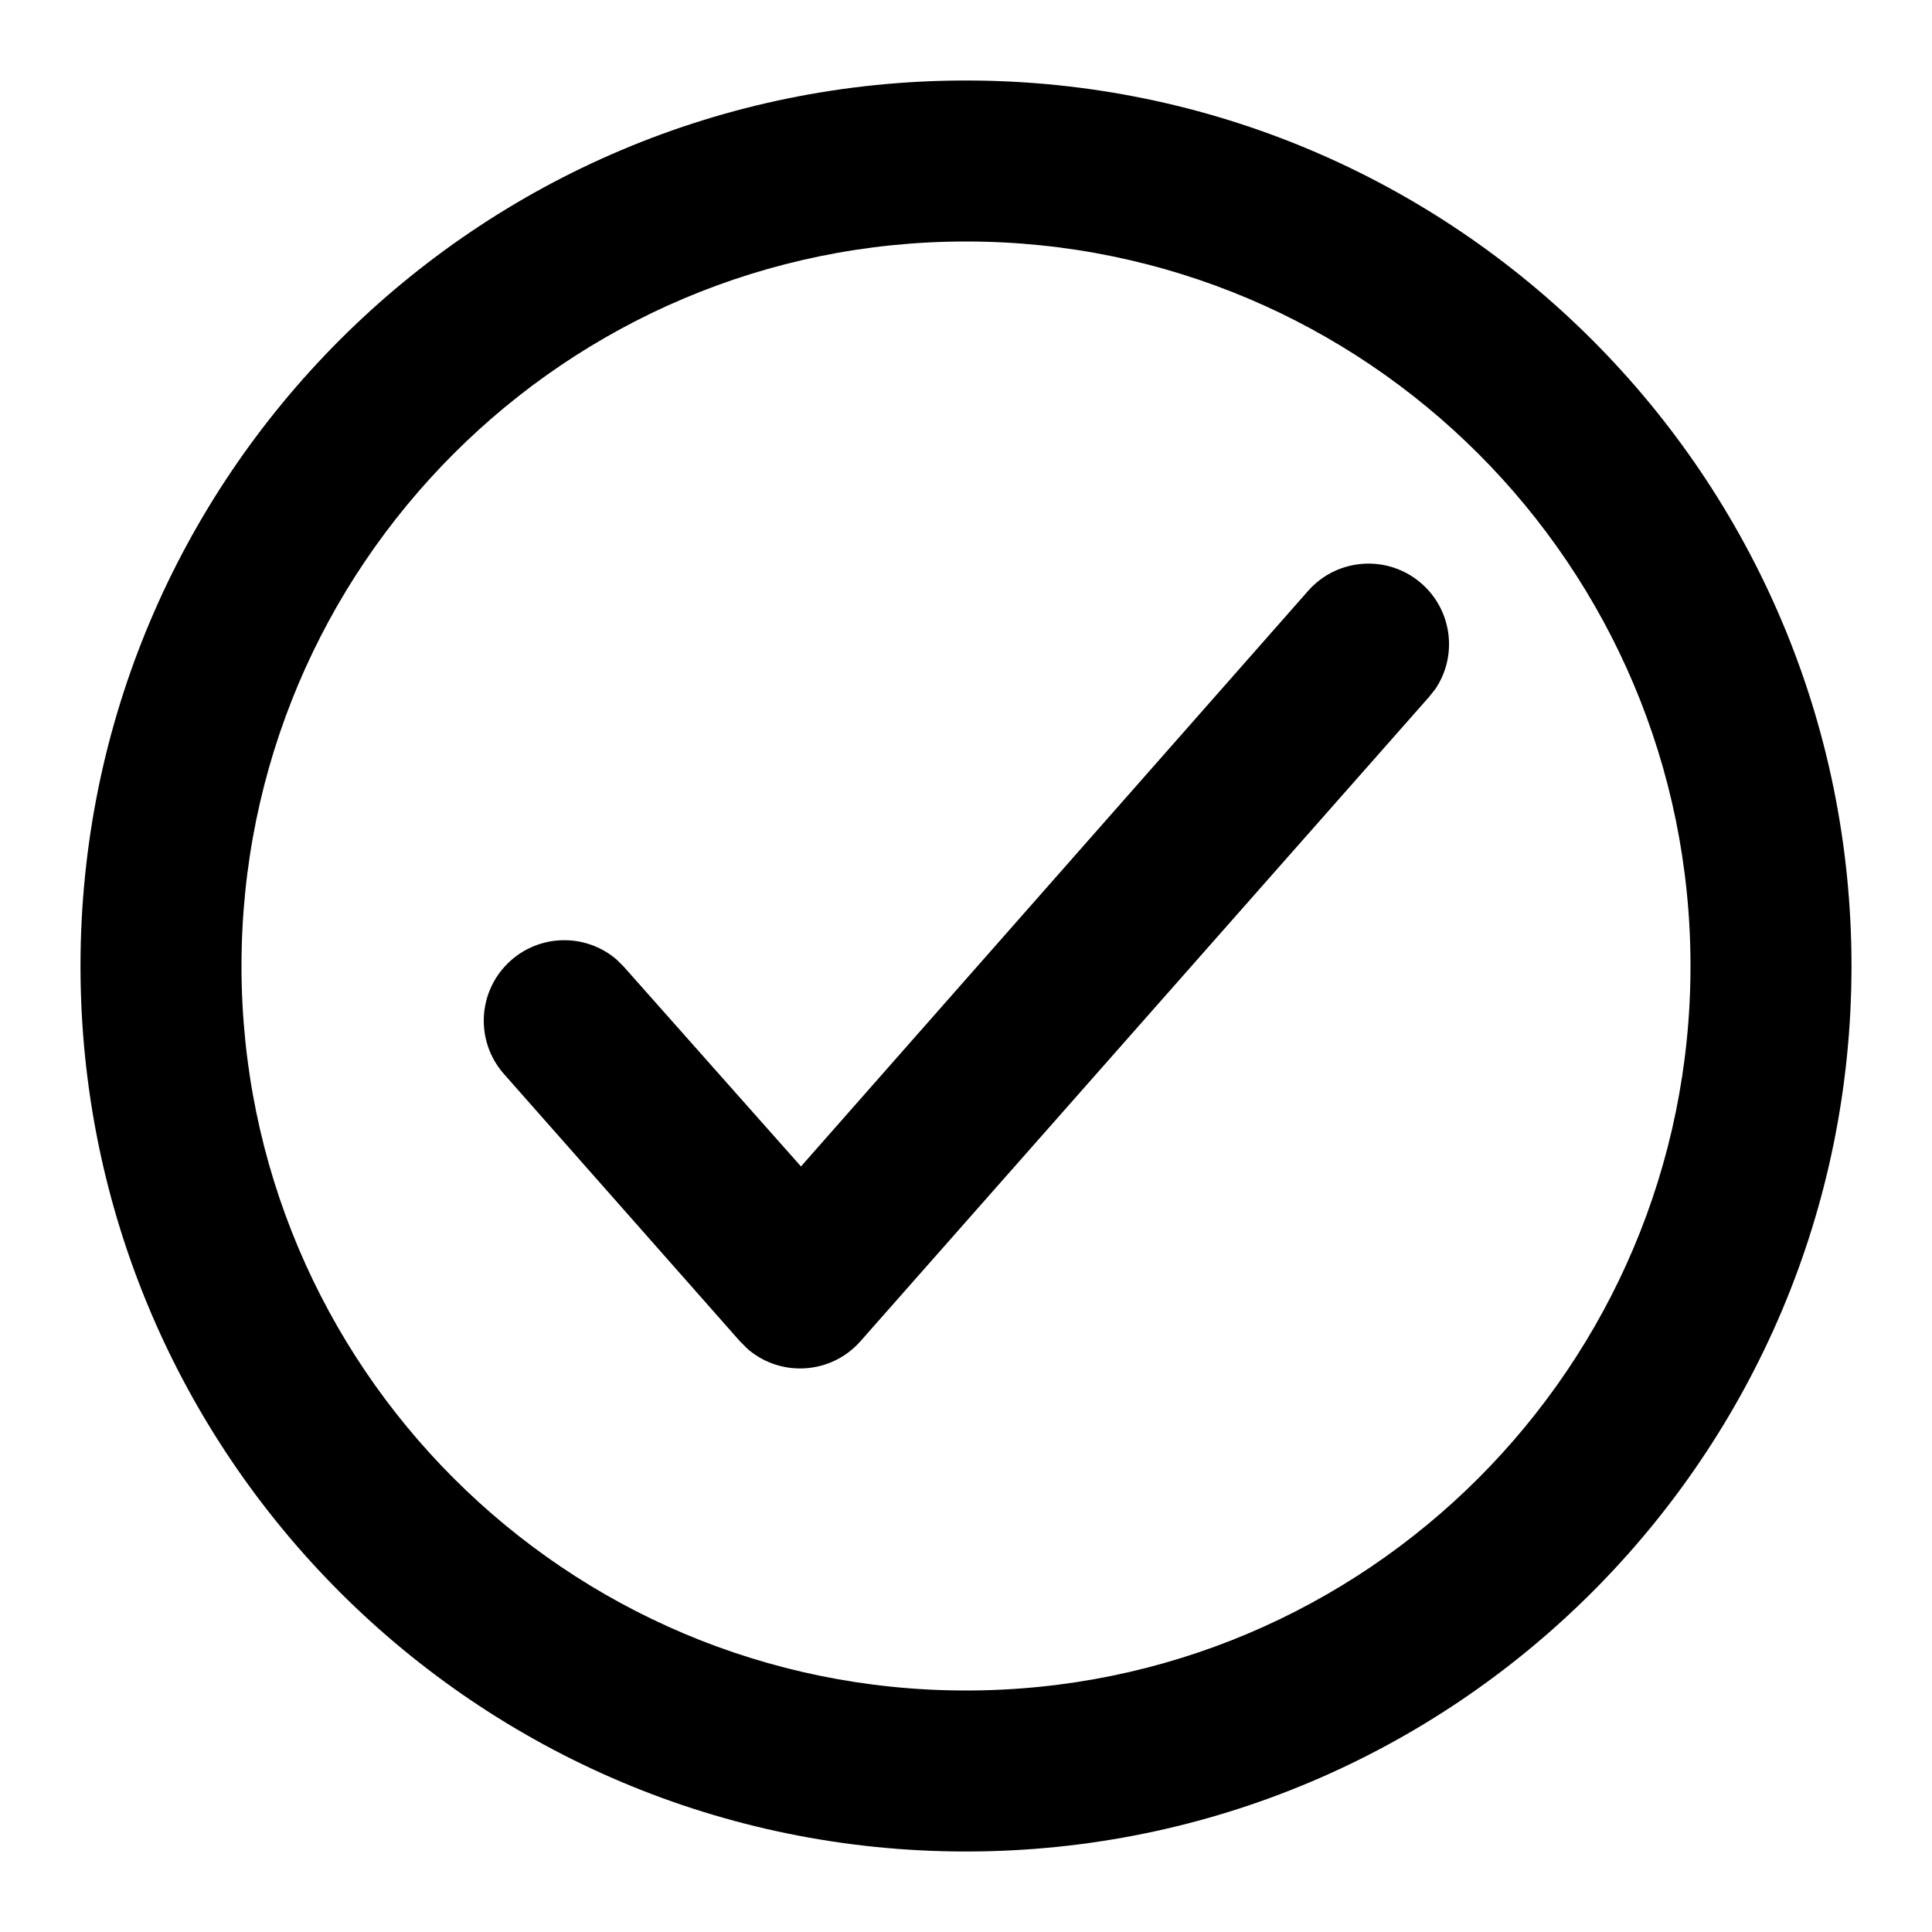
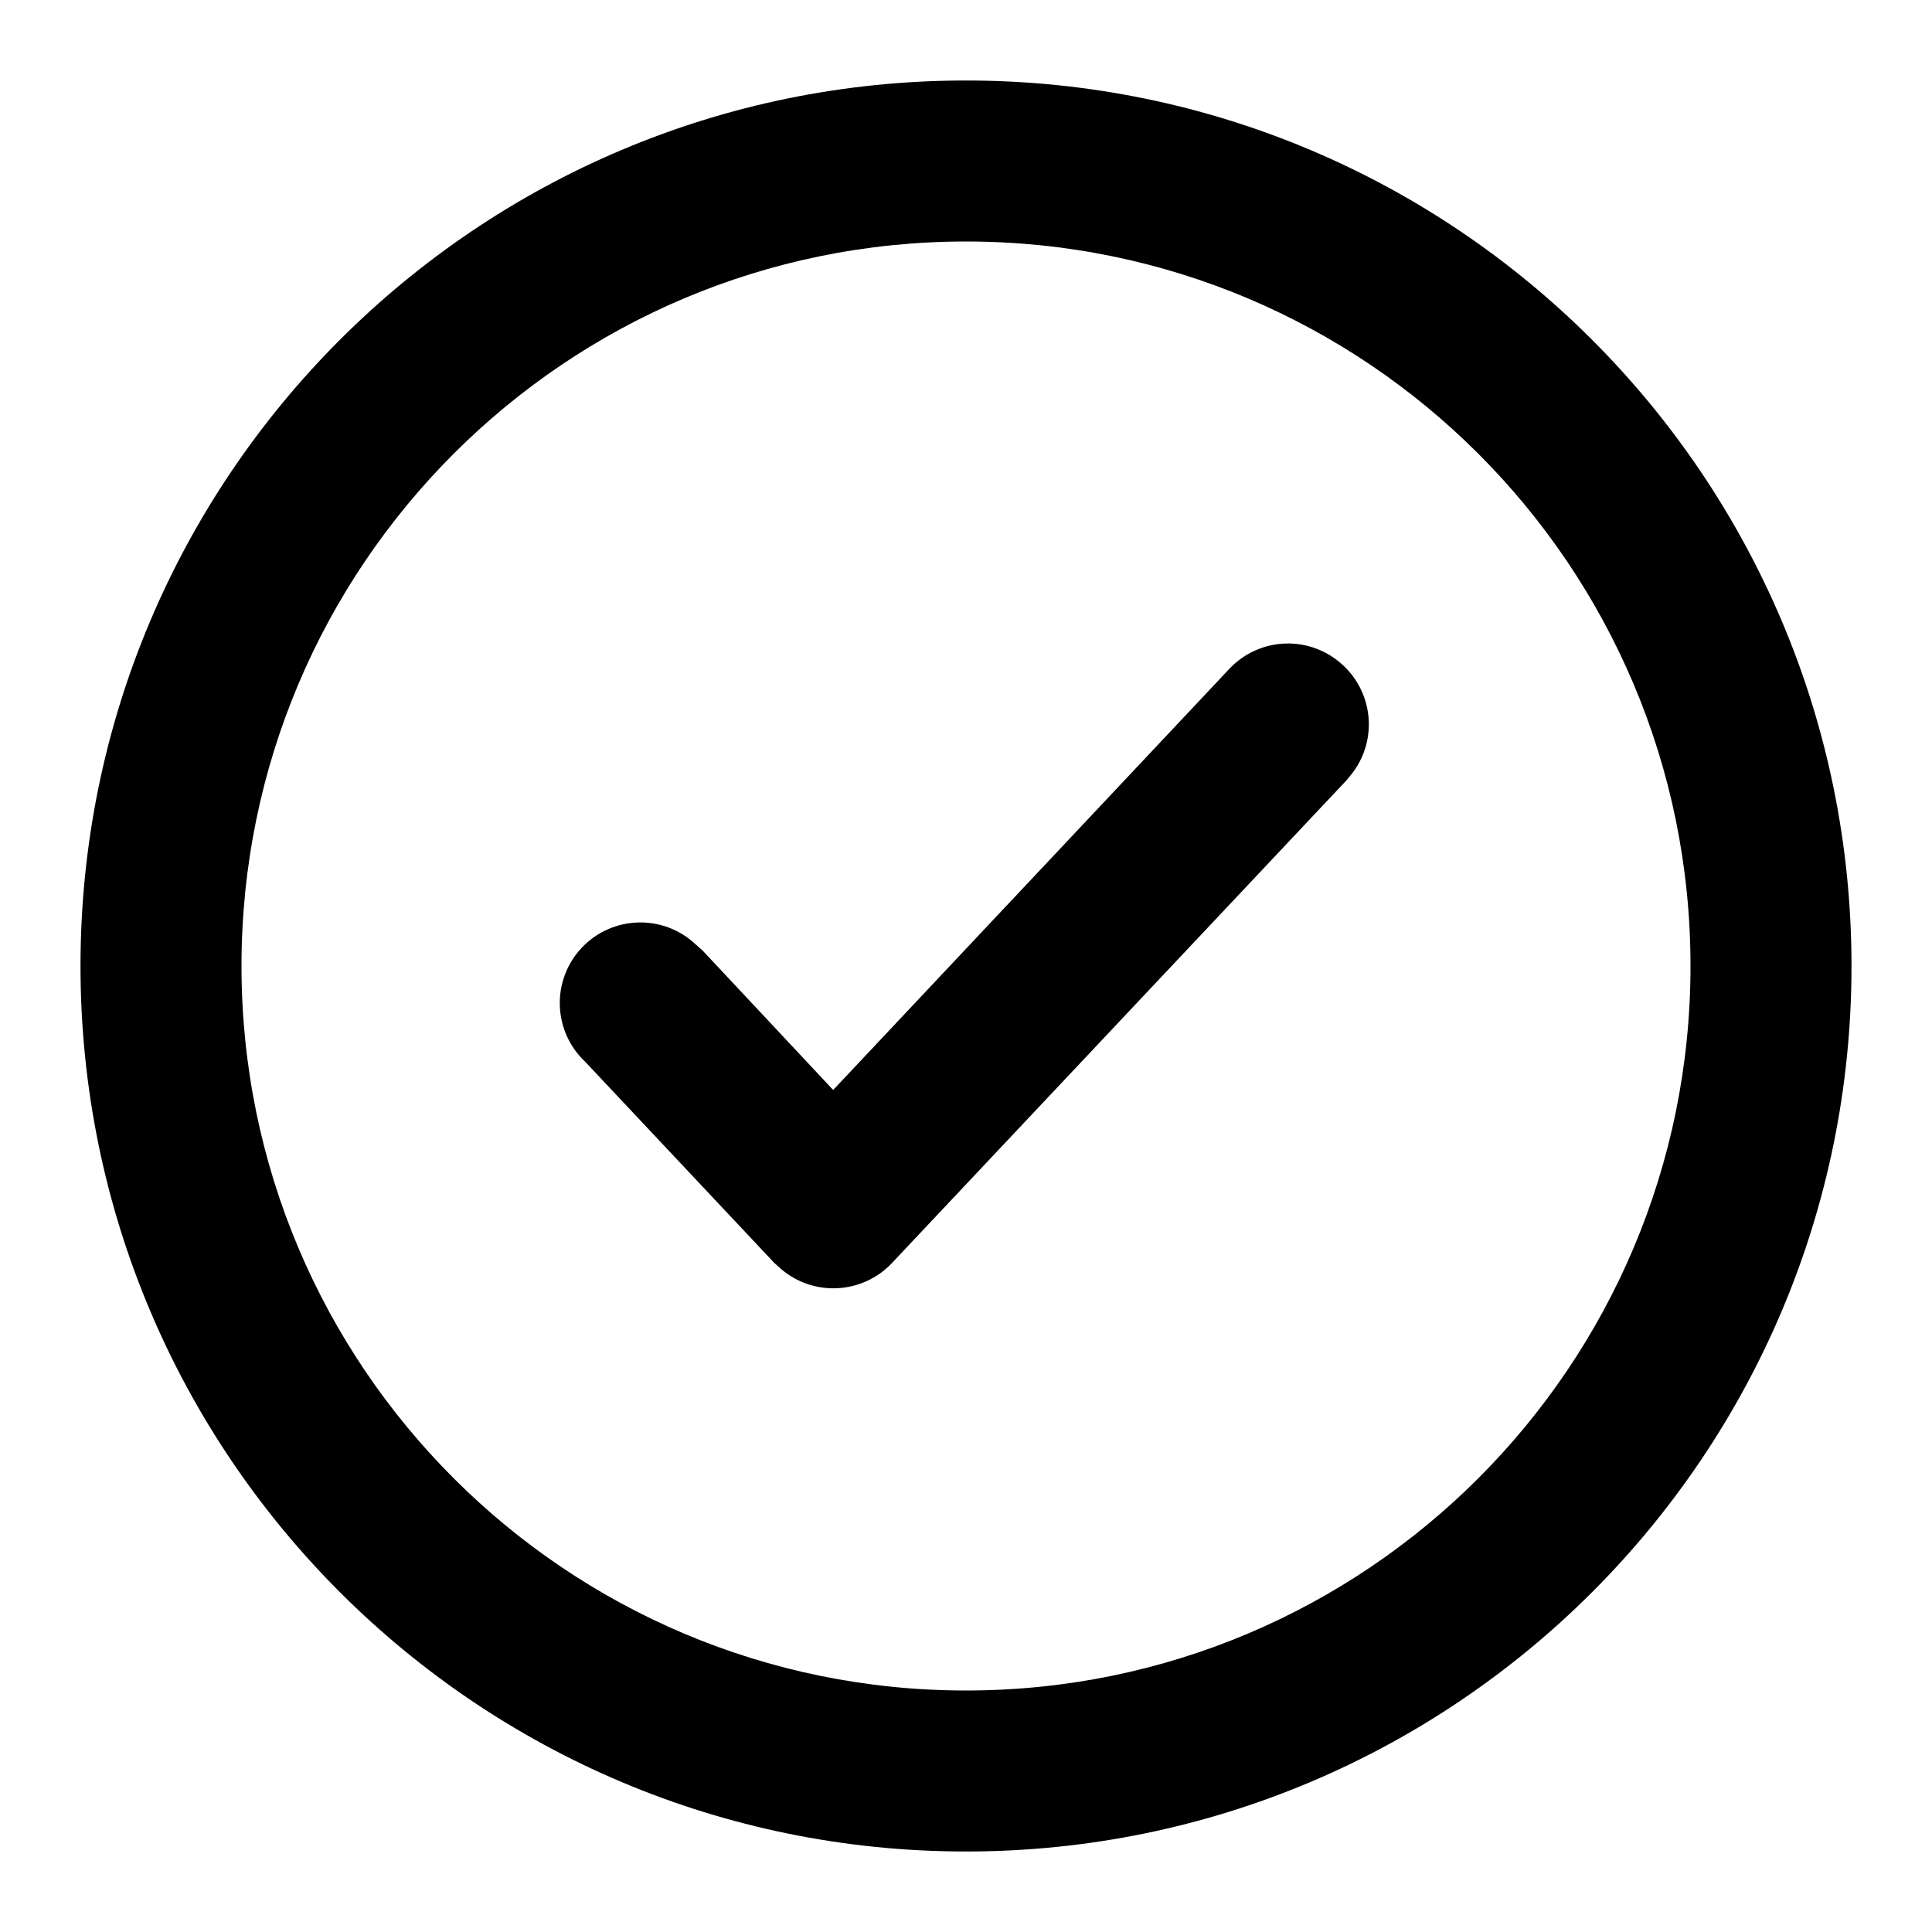
<svg xmlns="http://www.w3.org/2000/svg" viewBox="0 0 24 24">
-   <path d="M12 1a11 11 0 110 22 11 11 0 010-22zm0 2a9 9 0 100 18 9 9 0 000-18zm5.66 4.25a1 1 0 01.17 1.31l-.08.1-7.06 8a1 1 0 01-1.4.1l-.1-.1-2.94-3.33a1 1 0 011.41-1.41l.09.09 2.2 2.48 6.3-7.15a1 1 0 011.41-.09z" />
+   <path d="M12 1a11 11 0 110 22 11 11 0 010-22zm0 2a9 9 0 100 18 9 9 0 000-18zm4.69 5.27a1 1 0 01.12 1.32l-.08.1-5.65 6a1 1 0 01-1.37.08l-.09-.08-2.35-2.5a1 1 0 011.37-1.46l.09.08 1.62 1.73 4.92-5.23a1 1 0 011.42-.04z" />
</svg>
